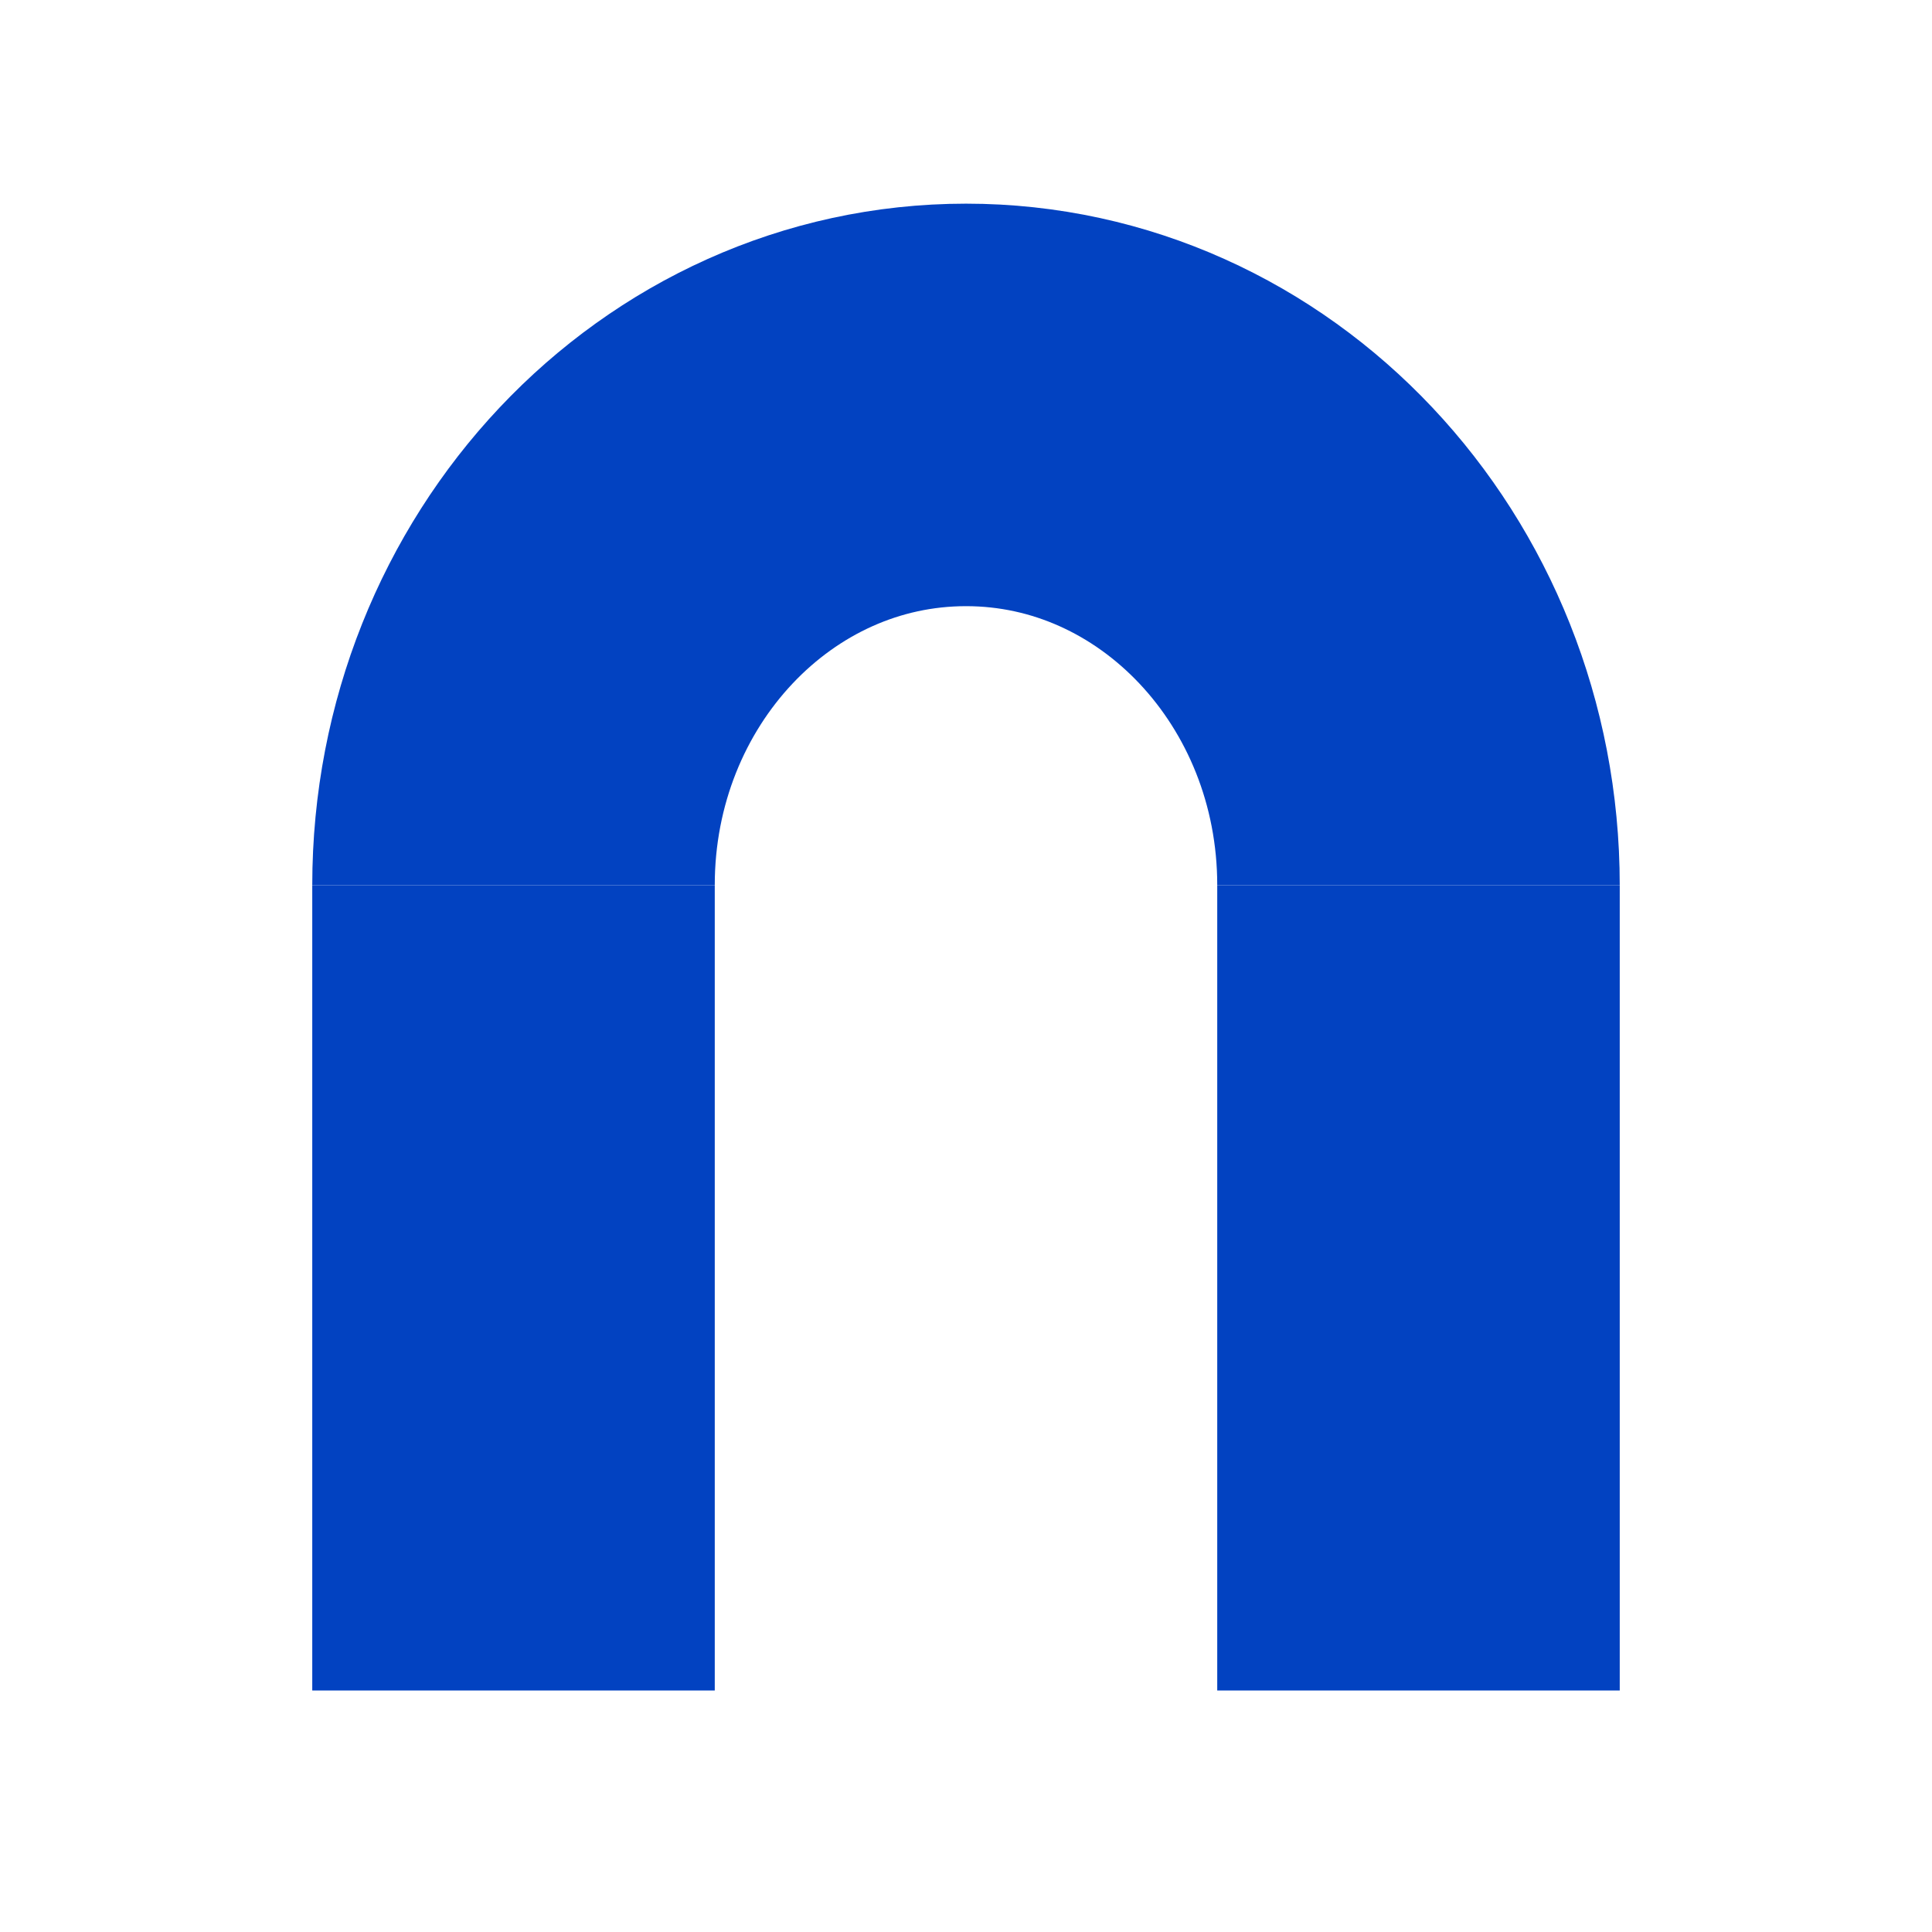
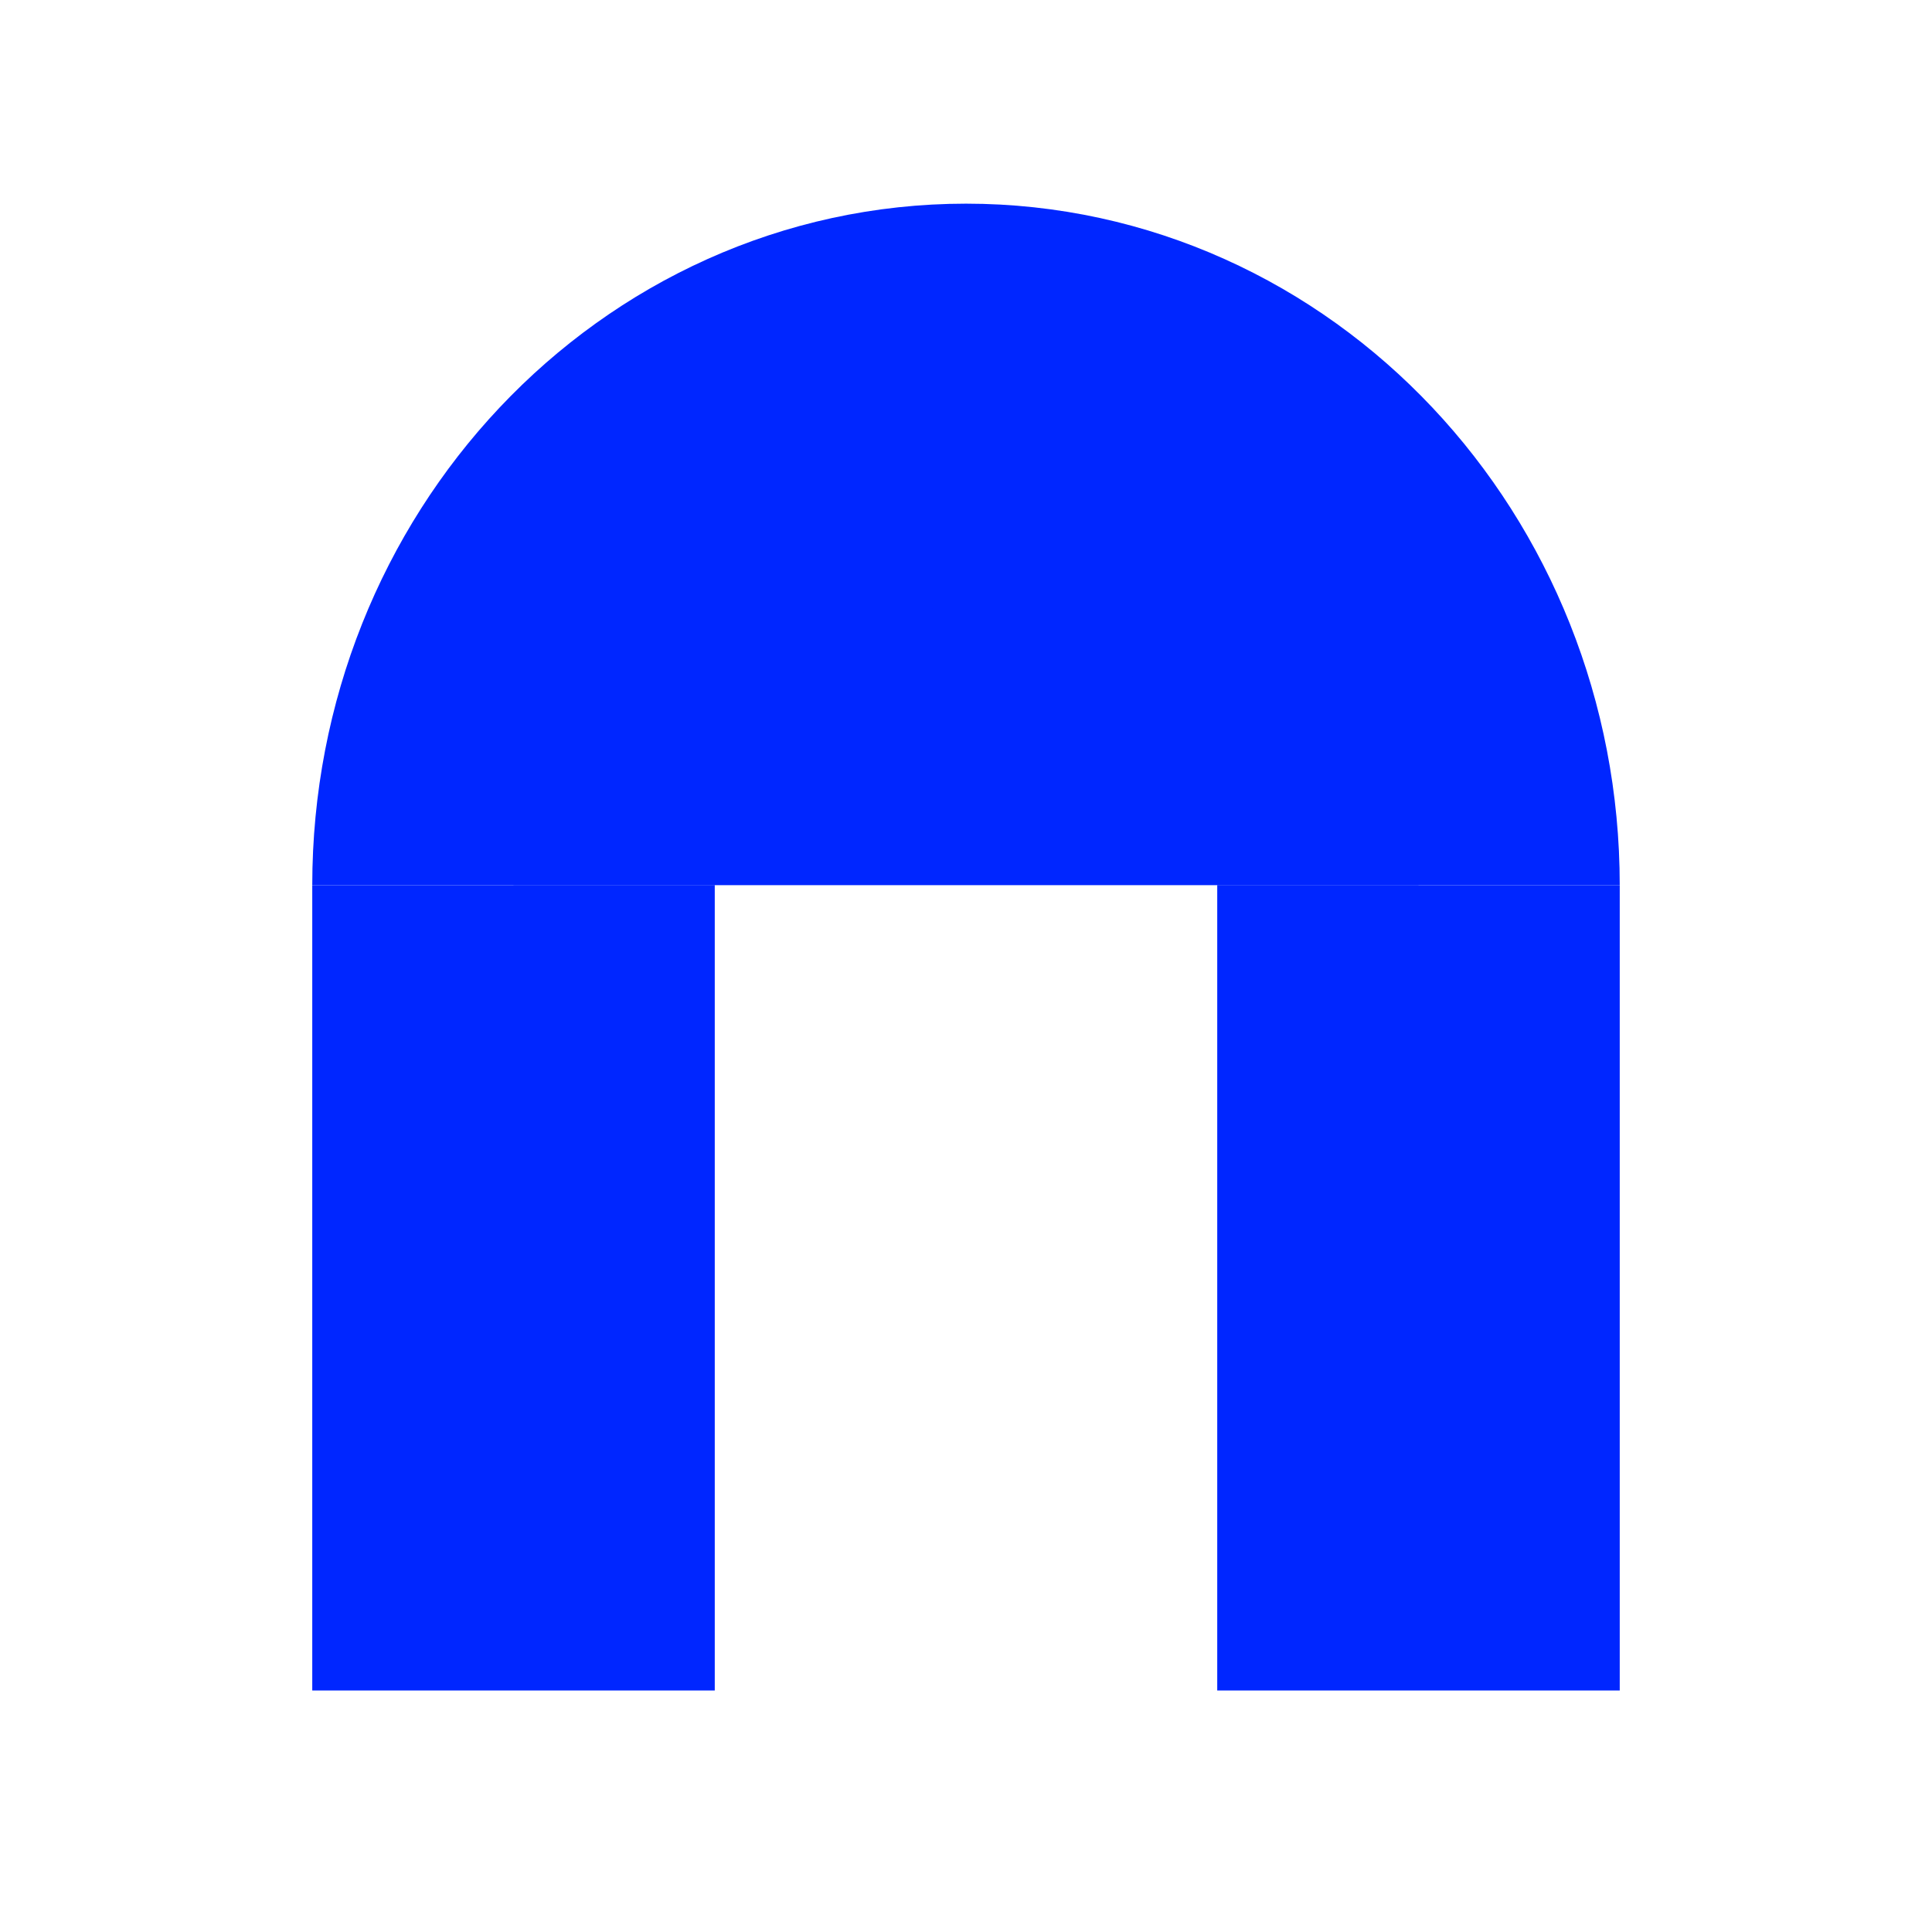
<svg xmlns="http://www.w3.org/2000/svg" enable-background="new 0 0 24 24" height="24" viewBox="0 0 24 24" width="24">
-   <g fill="none" stroke="#0242c1" stroke-width="5">
-     <path d="m17.621 10.996c0-3.294-2.517-5.966-5.62-5.966-3.105 0-5.622 2.671-5.622 5.966" />
-     <path d="m6.379 10.996v10.004" />
-     <path d="m17.621 10.996v10.004" />
+   <g fill="none" stroke="#0026ff" stroke-width="5">
+     <path d="m17.621 10.996c0-3.294-2.517-5.966-5.62-5.966-3.105 0-5.622 2.671-5.622 5.966" fill="#0026ff" stroke="#0026ff" />
+     <path d="m6.379 10.996v10.004" fill="#0026ff" stroke="#0026ff" />
+     <path d="m17.621 10.996v10.004" fill="#0026ff" stroke="#0026ff" />
  </g>
</svg>
